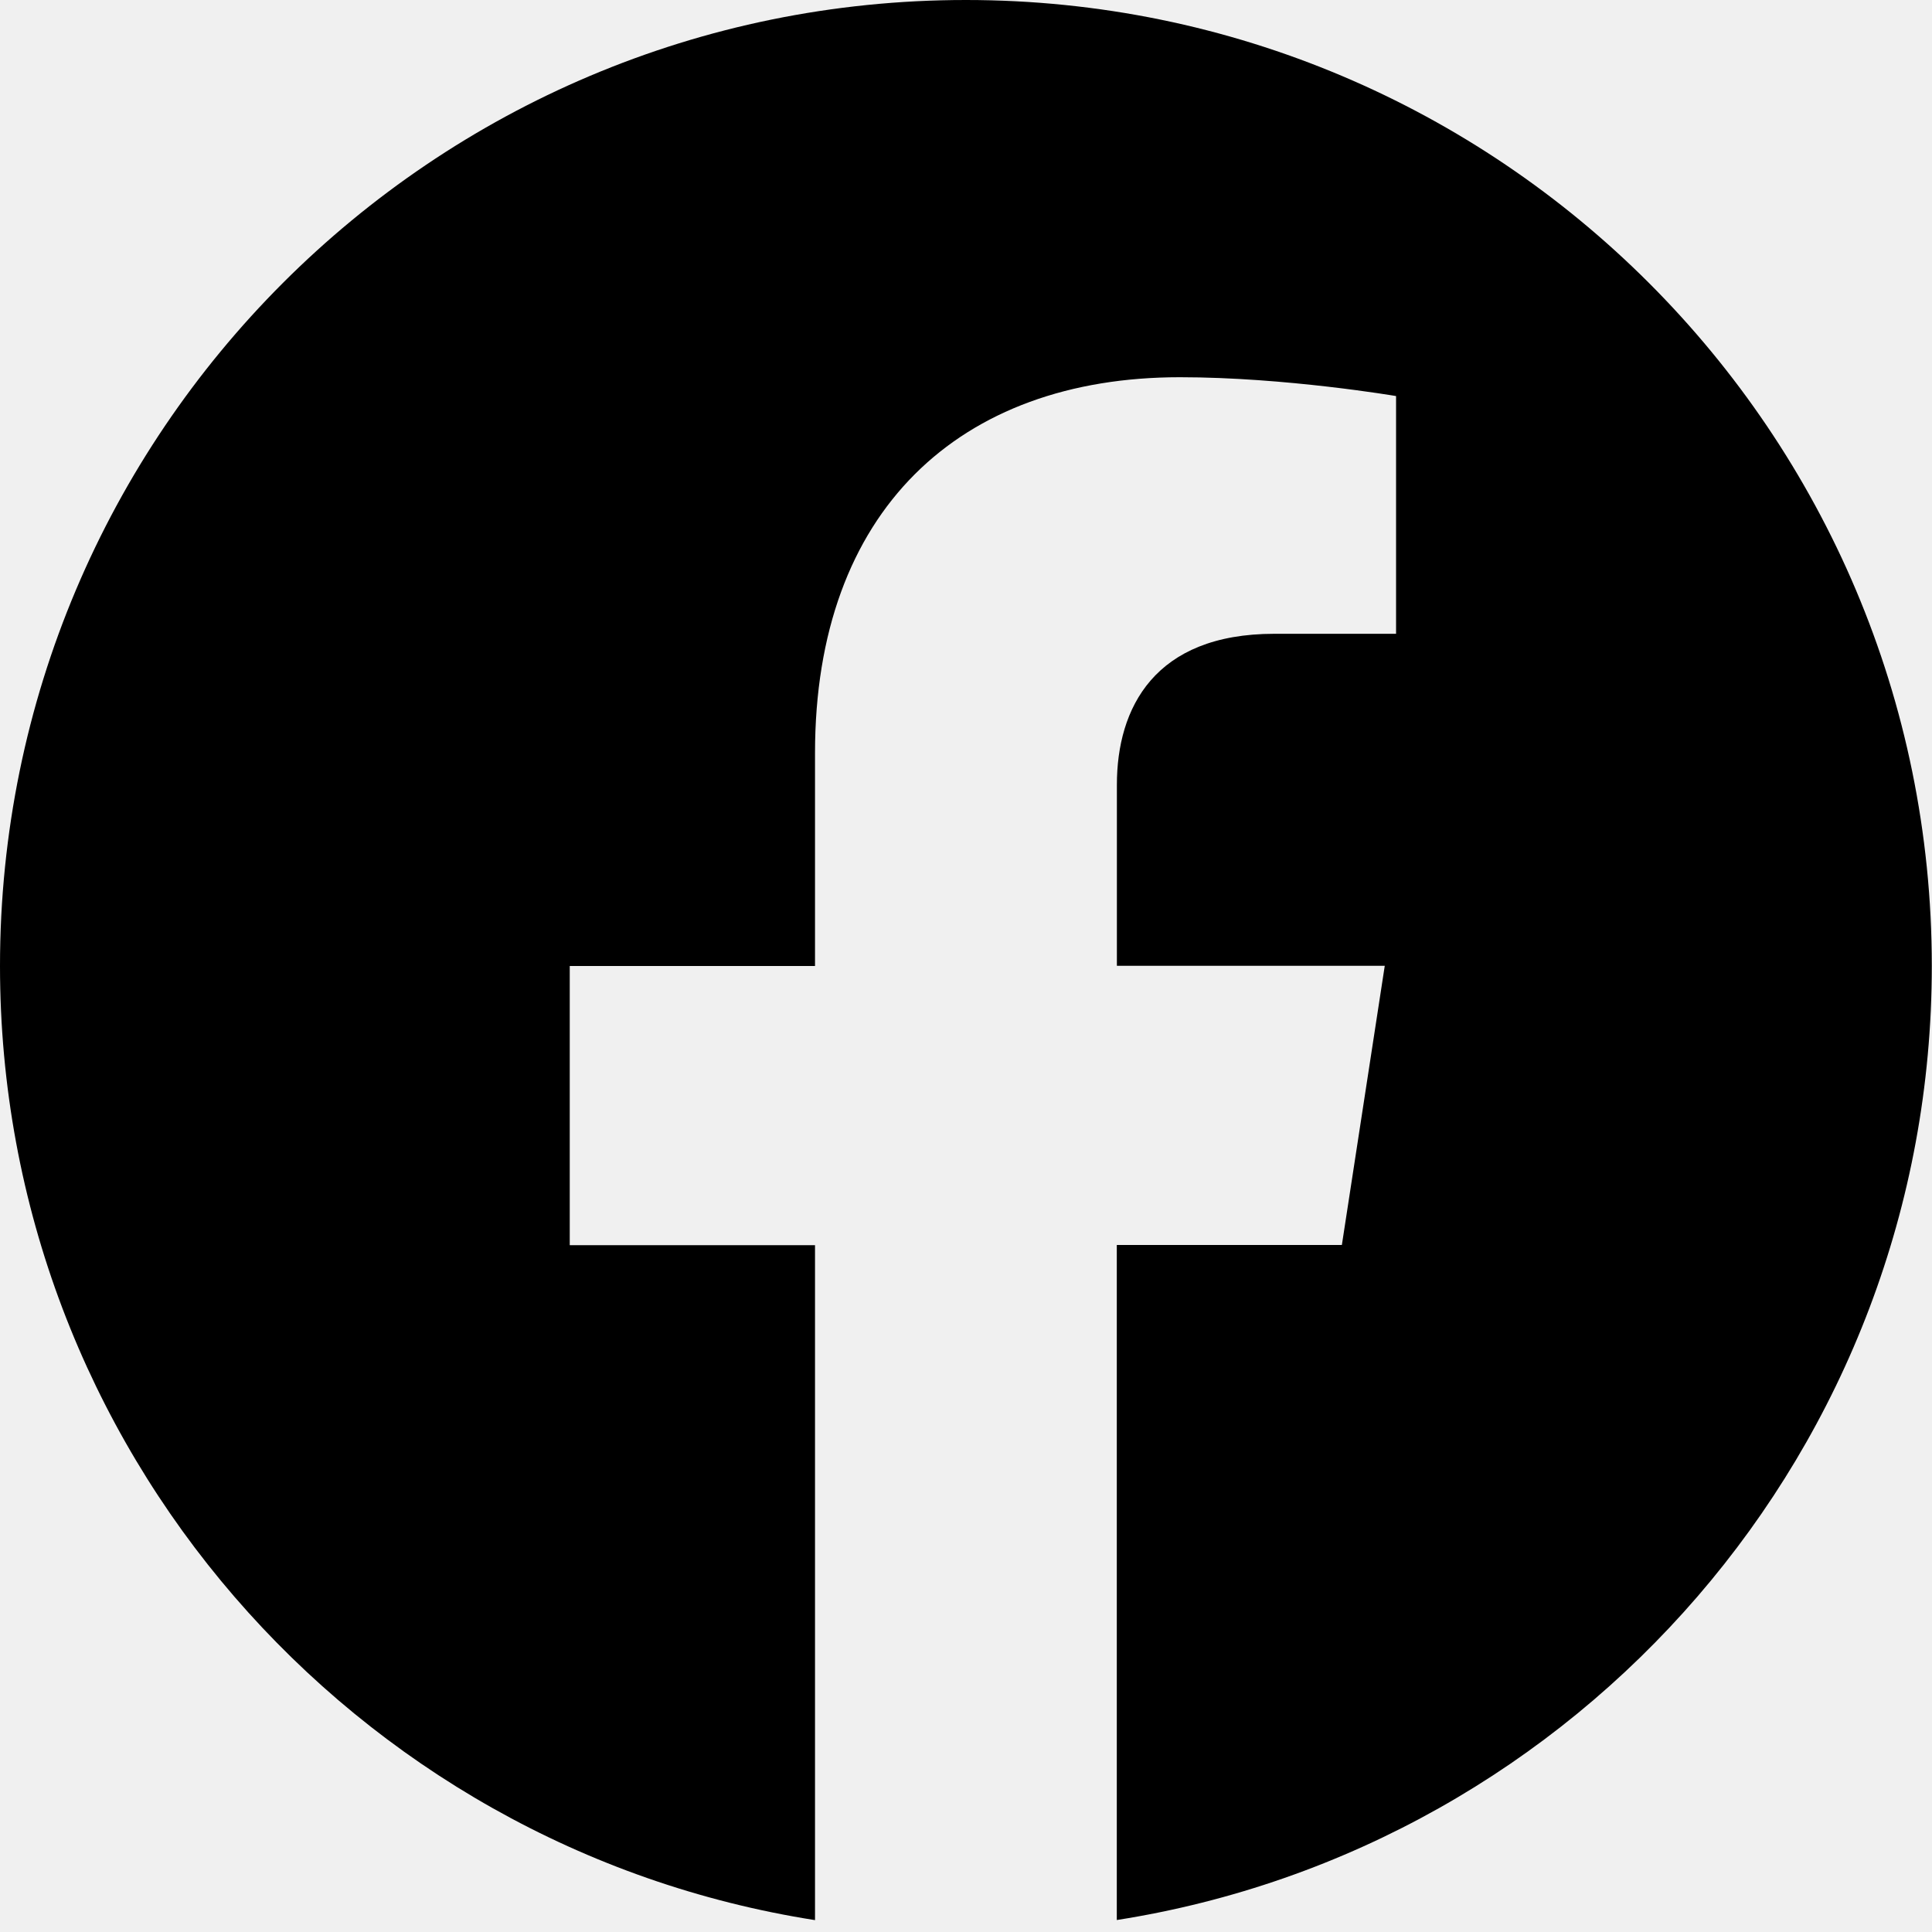
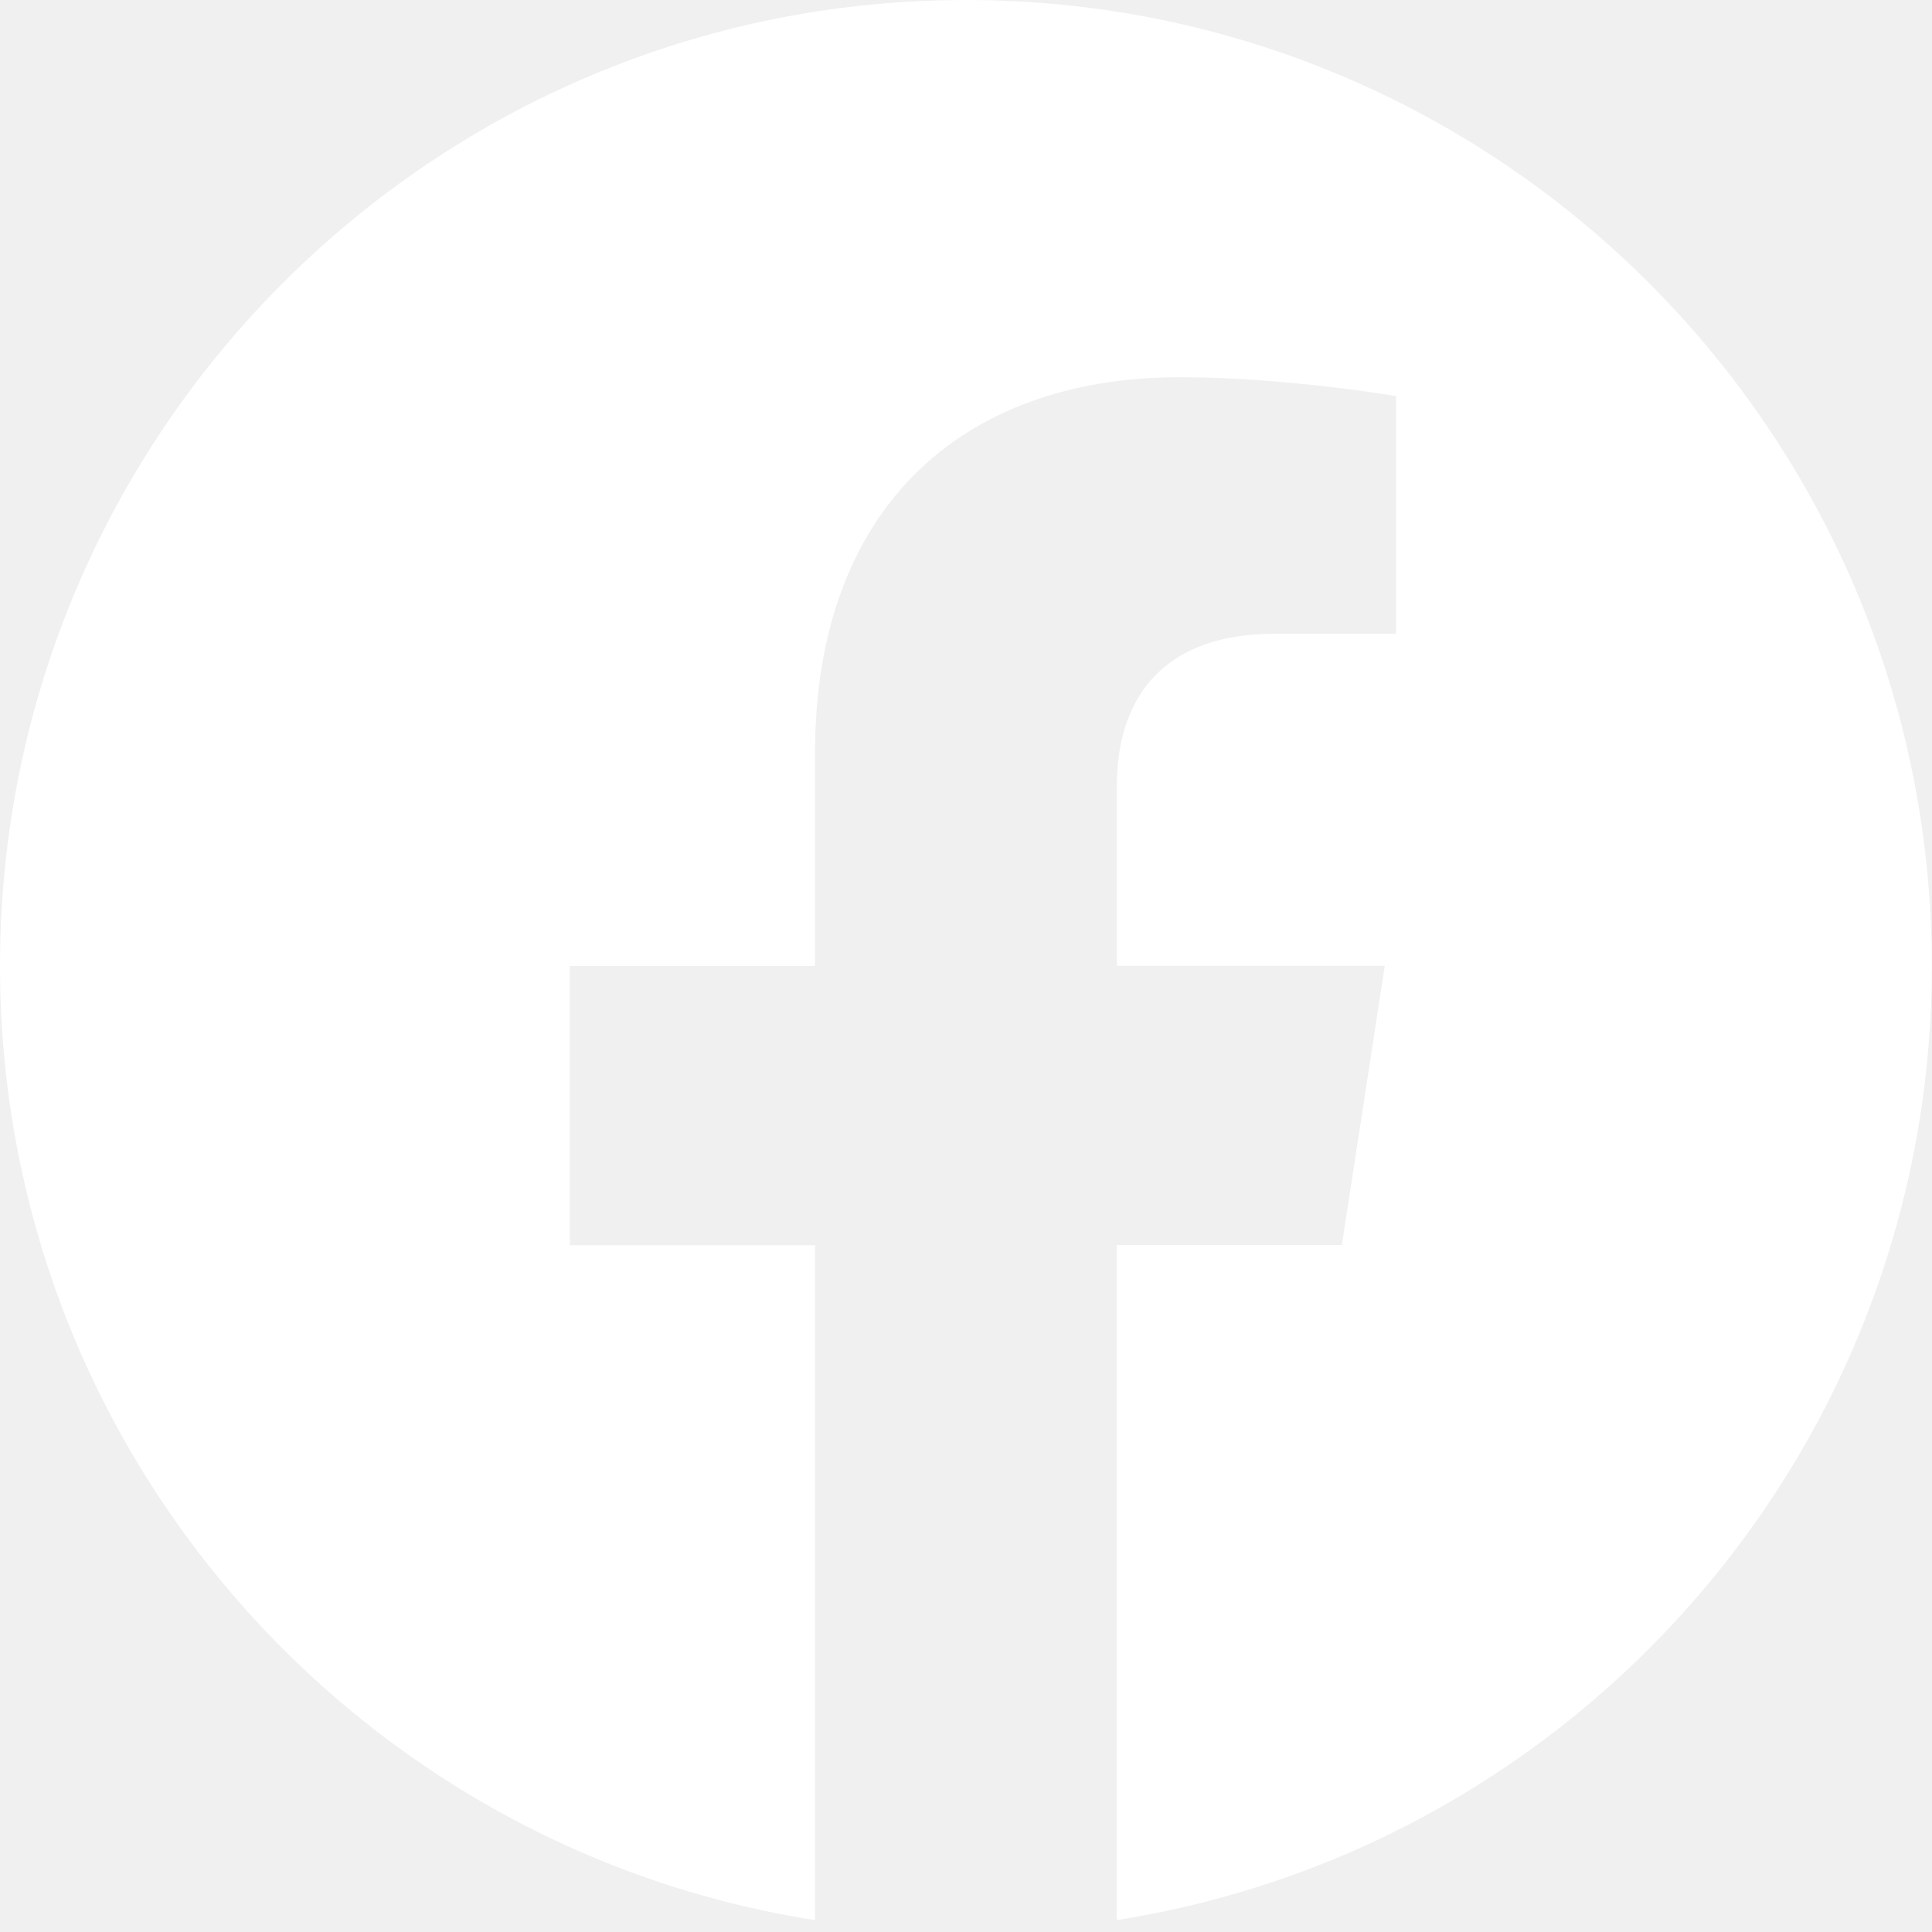
- <svg height="20" width="20" class="css-1jvxqtq-FacebookLogo">
-   <path d="M19.998 10c0-5.523-4.476-10-9.999-10C4.477 0 0 4.477 0 10c0 4.99 3.657 9.127 8.437 9.877V12.89H5.898V10h2.539V7.795c0-2.506 1.493-3.89 3.777-3.89 1.094 0 2.238.195 2.238.195v2.461h-1.26c-1.243 0-1.63.77-1.63 1.562v1.875h2.773l-.444 2.89h-2.33v6.988c4.78-.75 8.437-4.887 8.437-9.878Z" />
+ <svg xmlns="http://www.w3.org/2000/svg" width="20" height="20" viewBox="0 0 20 20" fill="none">
+   <path d="M19.998 10C19.998 4.477 15.522 0 9.999 0C4.477 0 0 4.477 0 10C0 14.99 3.657 19.127 8.437 19.877V12.89H5.898V10H8.437V7.795C8.437 5.289 9.93 3.905 12.214 3.905C13.308 3.905 14.452 4.1 14.452 4.1V6.561H13.192C11.949 6.561 11.562 7.331 11.562 8.123V9.998H14.335L13.891 12.888H11.561V19.876C16.341 19.126 19.998 14.989 19.998 9.998V10Z" fill="white" />
</svg>
